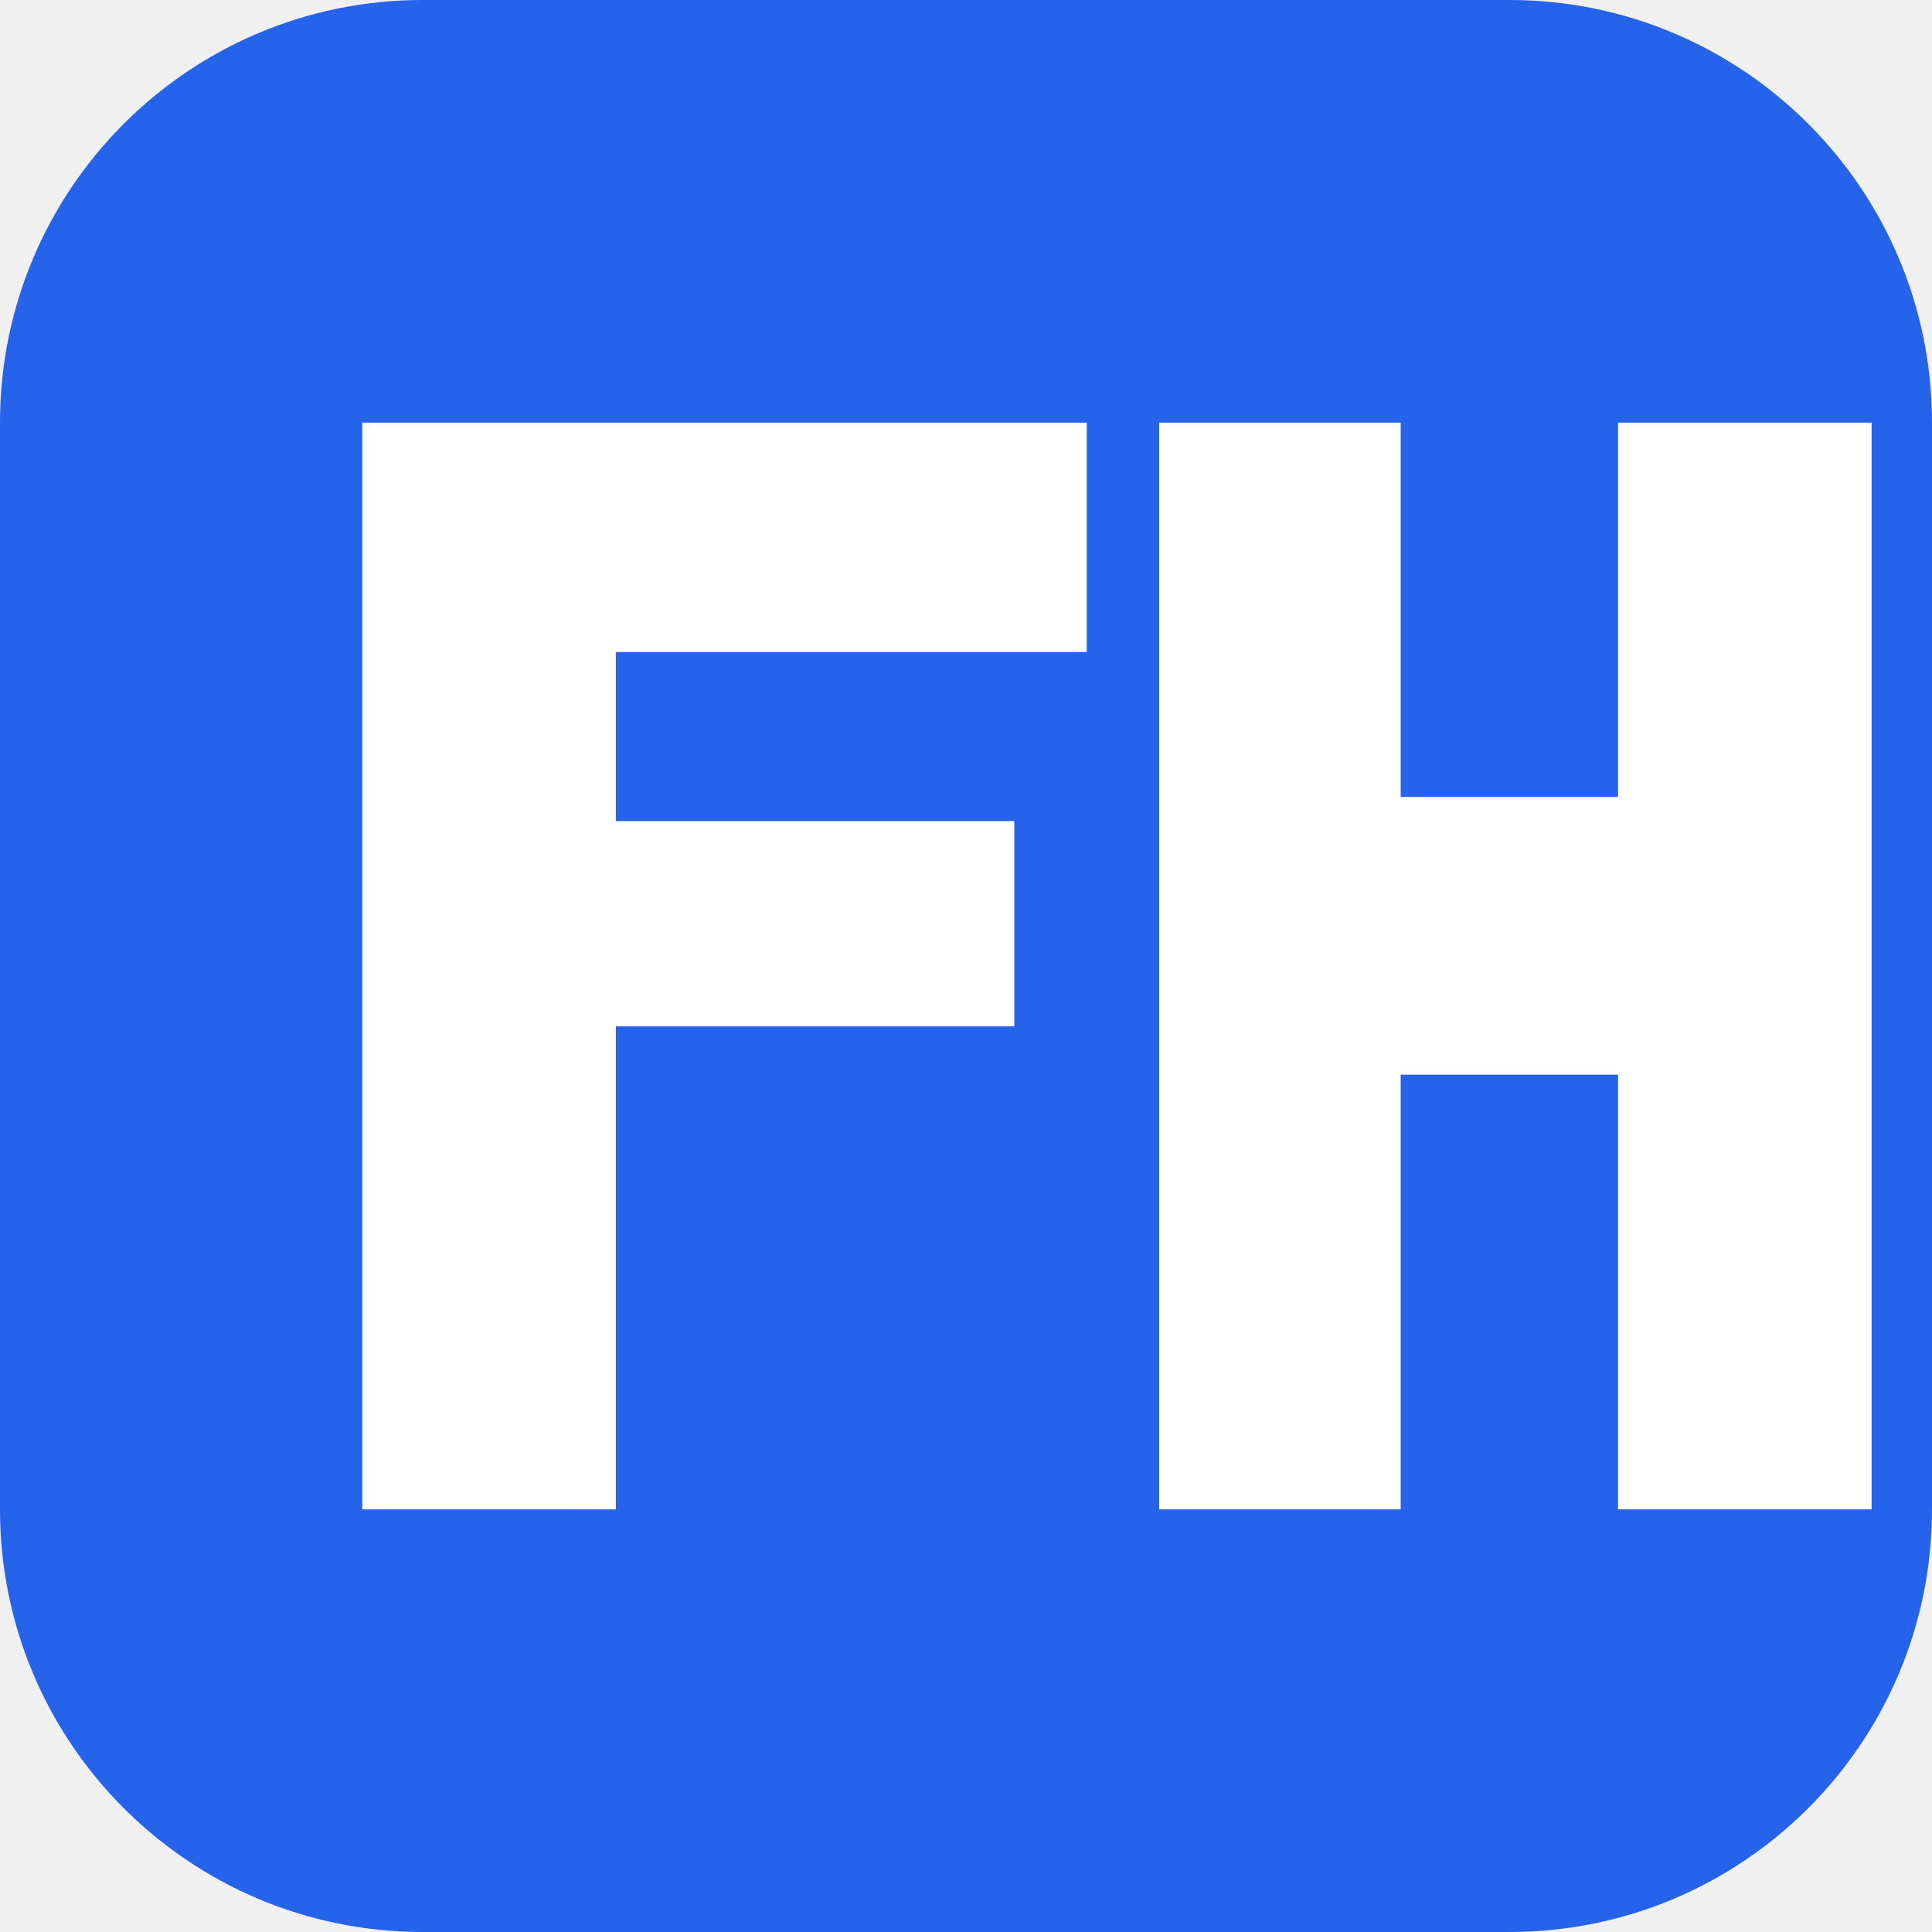
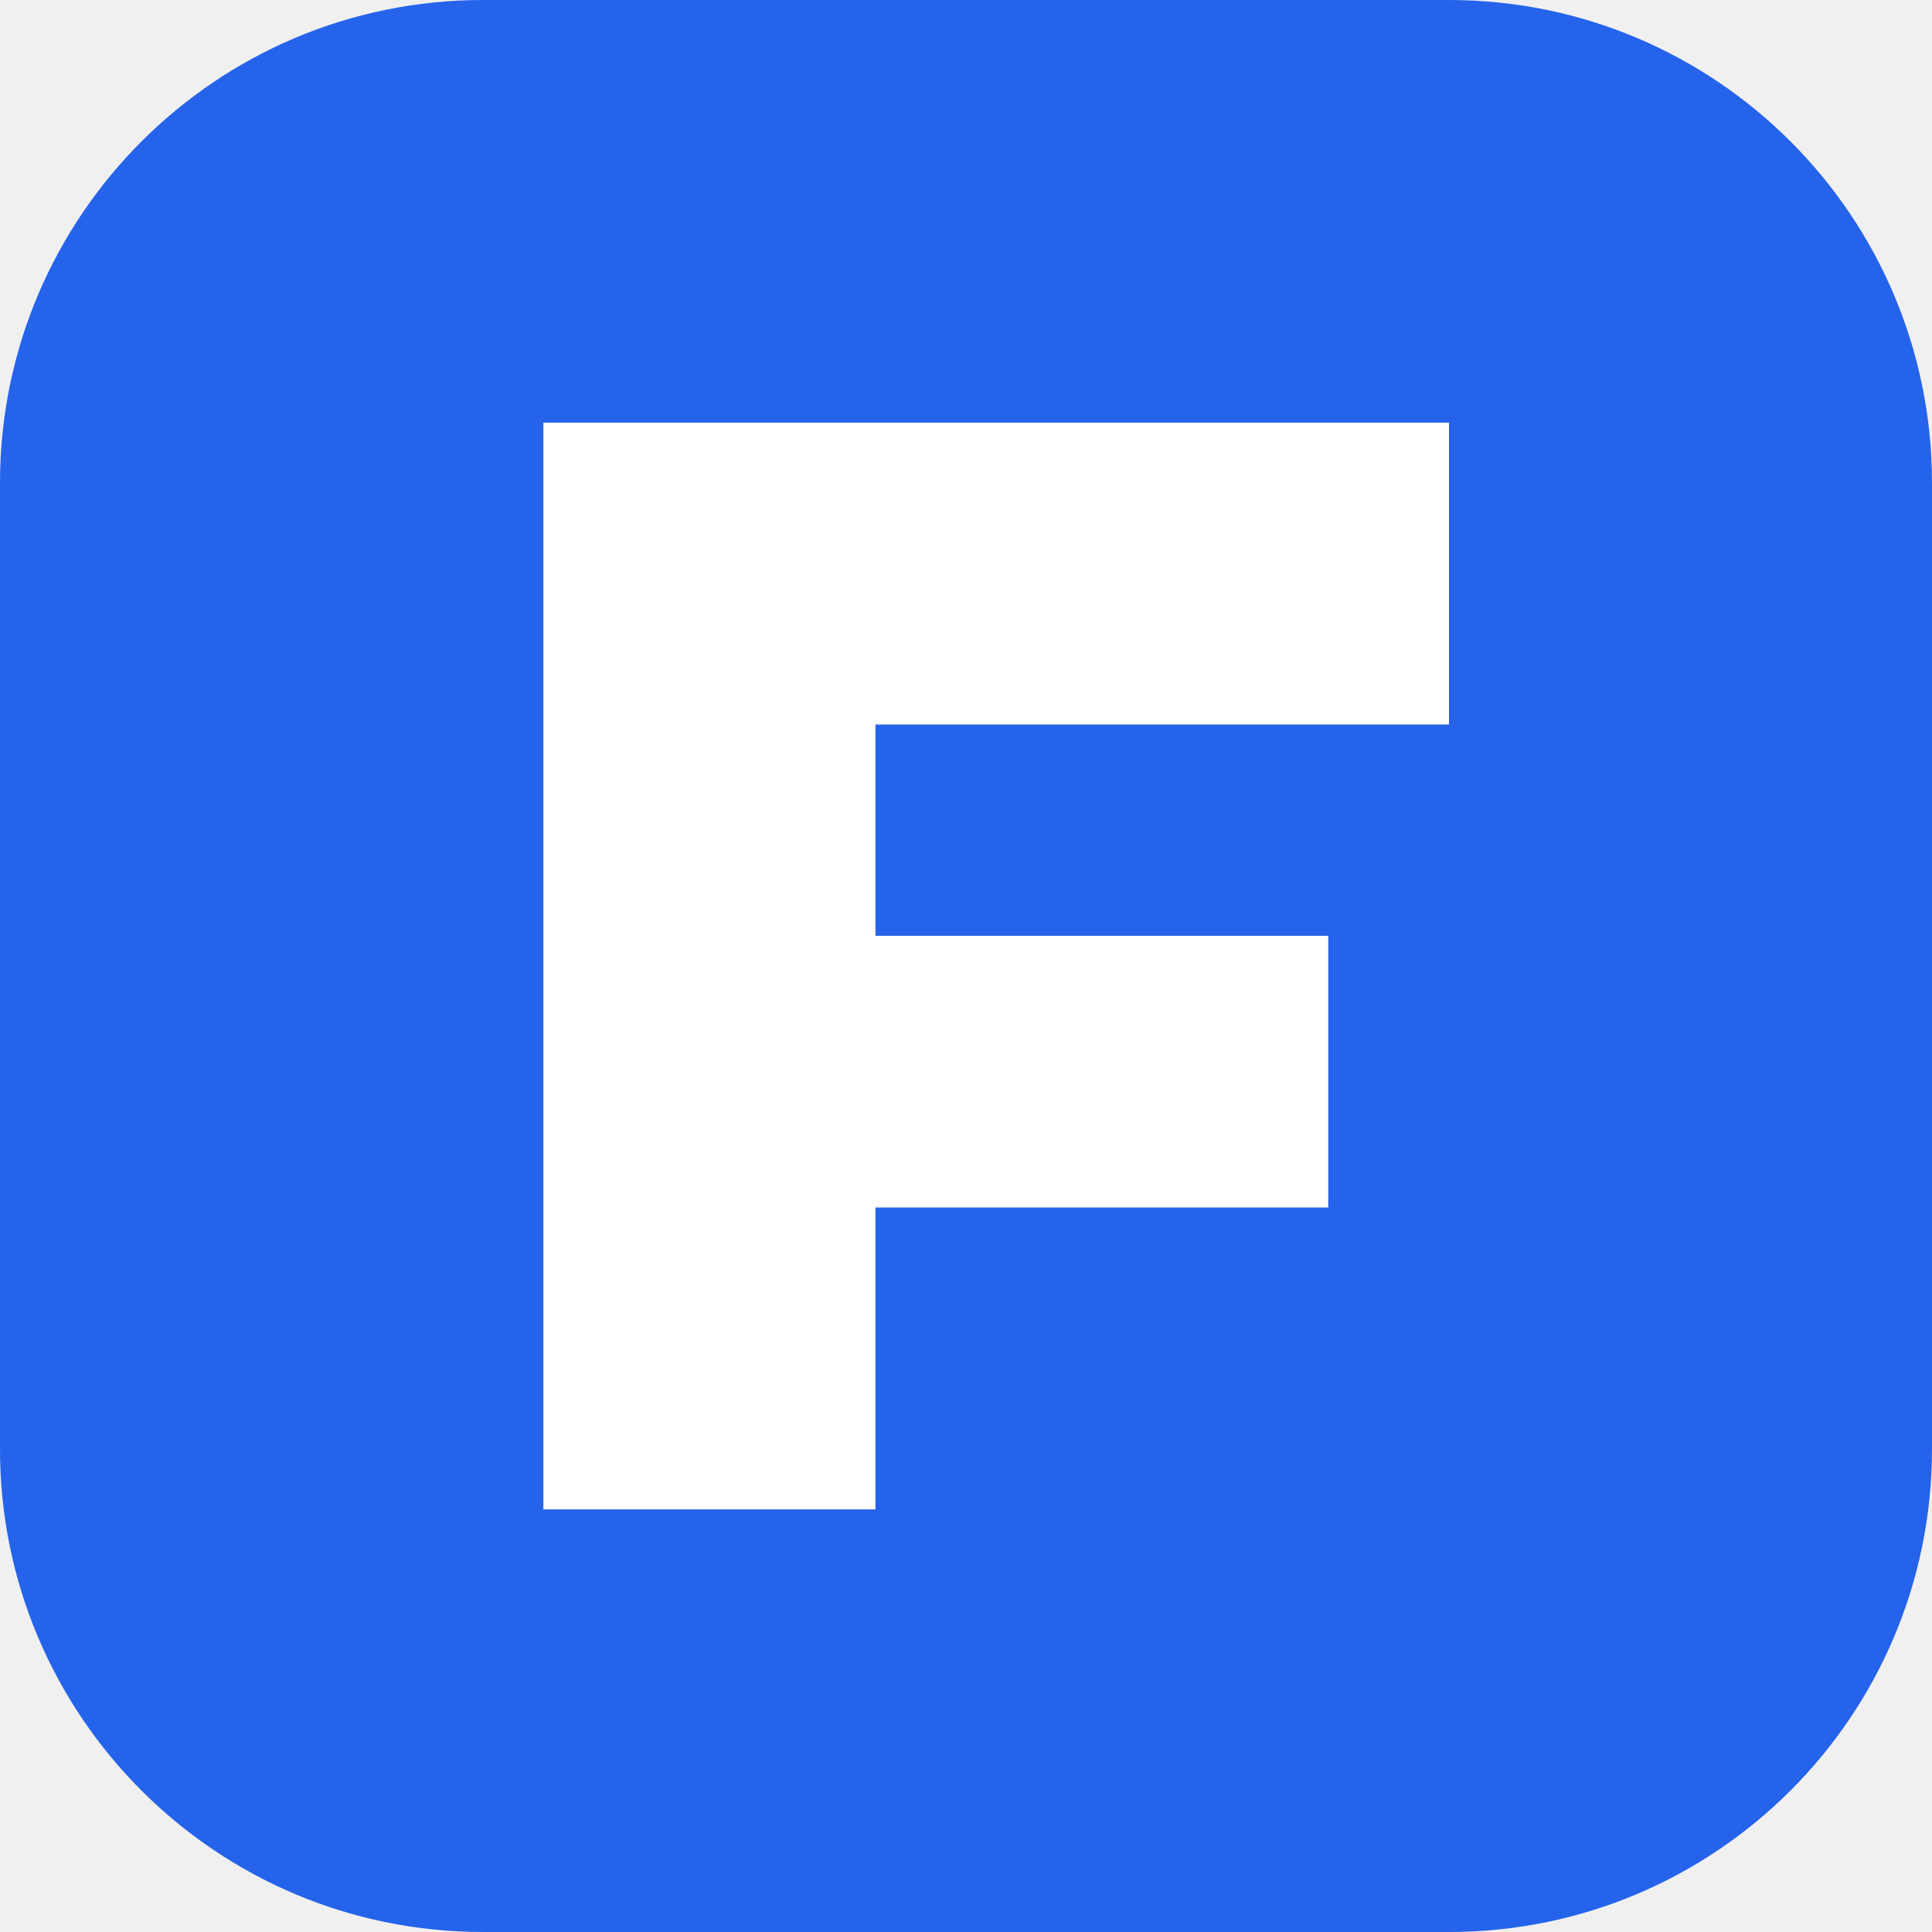
- <svg xmlns="http://www.w3.org/2000/svg" viewBox="0 0 32 32" role="img" aria-label="FH">
-   <rect width="32" height="32" rx="7" fill="#2563eb" />
-   <path fill="#ffffff" d="M6 7h12v3.8H10.2v2.8h6.6V17H10.2v8H6V7z" />
-   <path fill="#ffffff" d="M19.2 7h4v6.2h3.6V7H31v18h-4.2v-7.2h-3.6V25h-4V7z" />
+ <svg xmlns="http://www.w3.org/2000/svg" viewBox="0 0 32 32" role="img" aria-label="Faisal Hassan">
+   <rect width="32" height="32" rx="8" fill="#2563eb" />
+   <path fill="#ffffff" d="M9 7h15v5H14.5v3.5H22V20h-7.5v5H9V7z" />
</svg>
